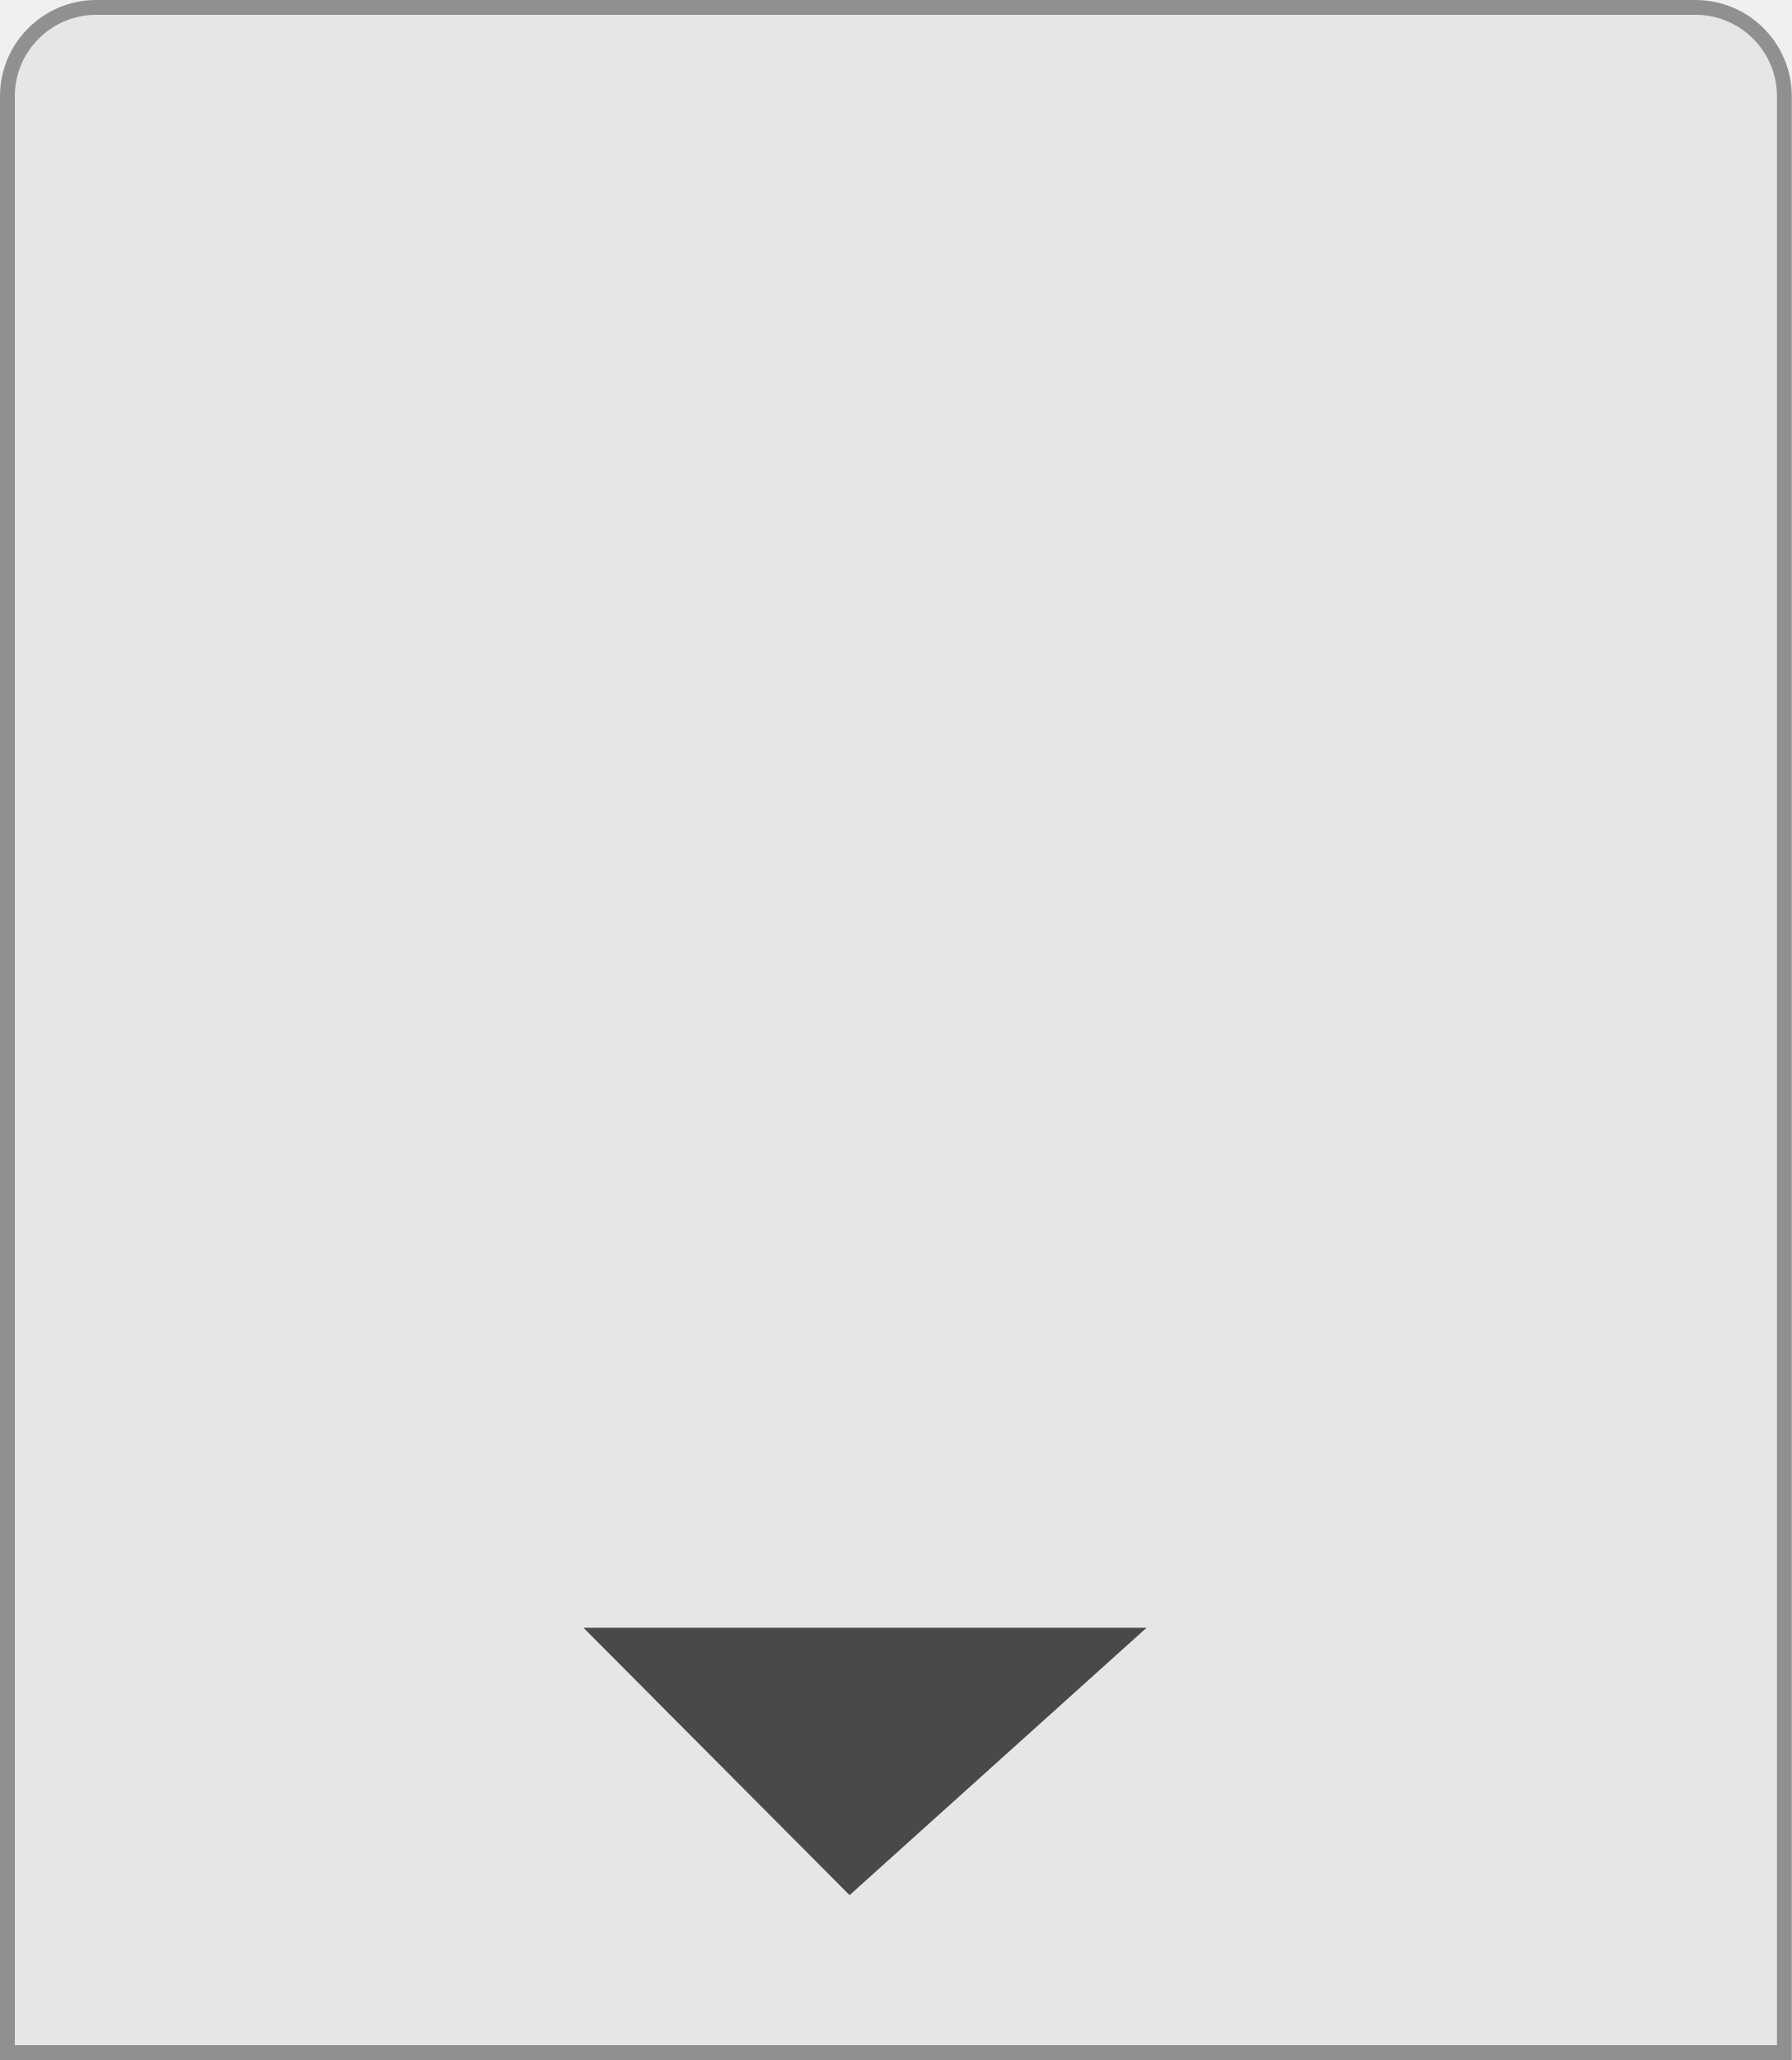
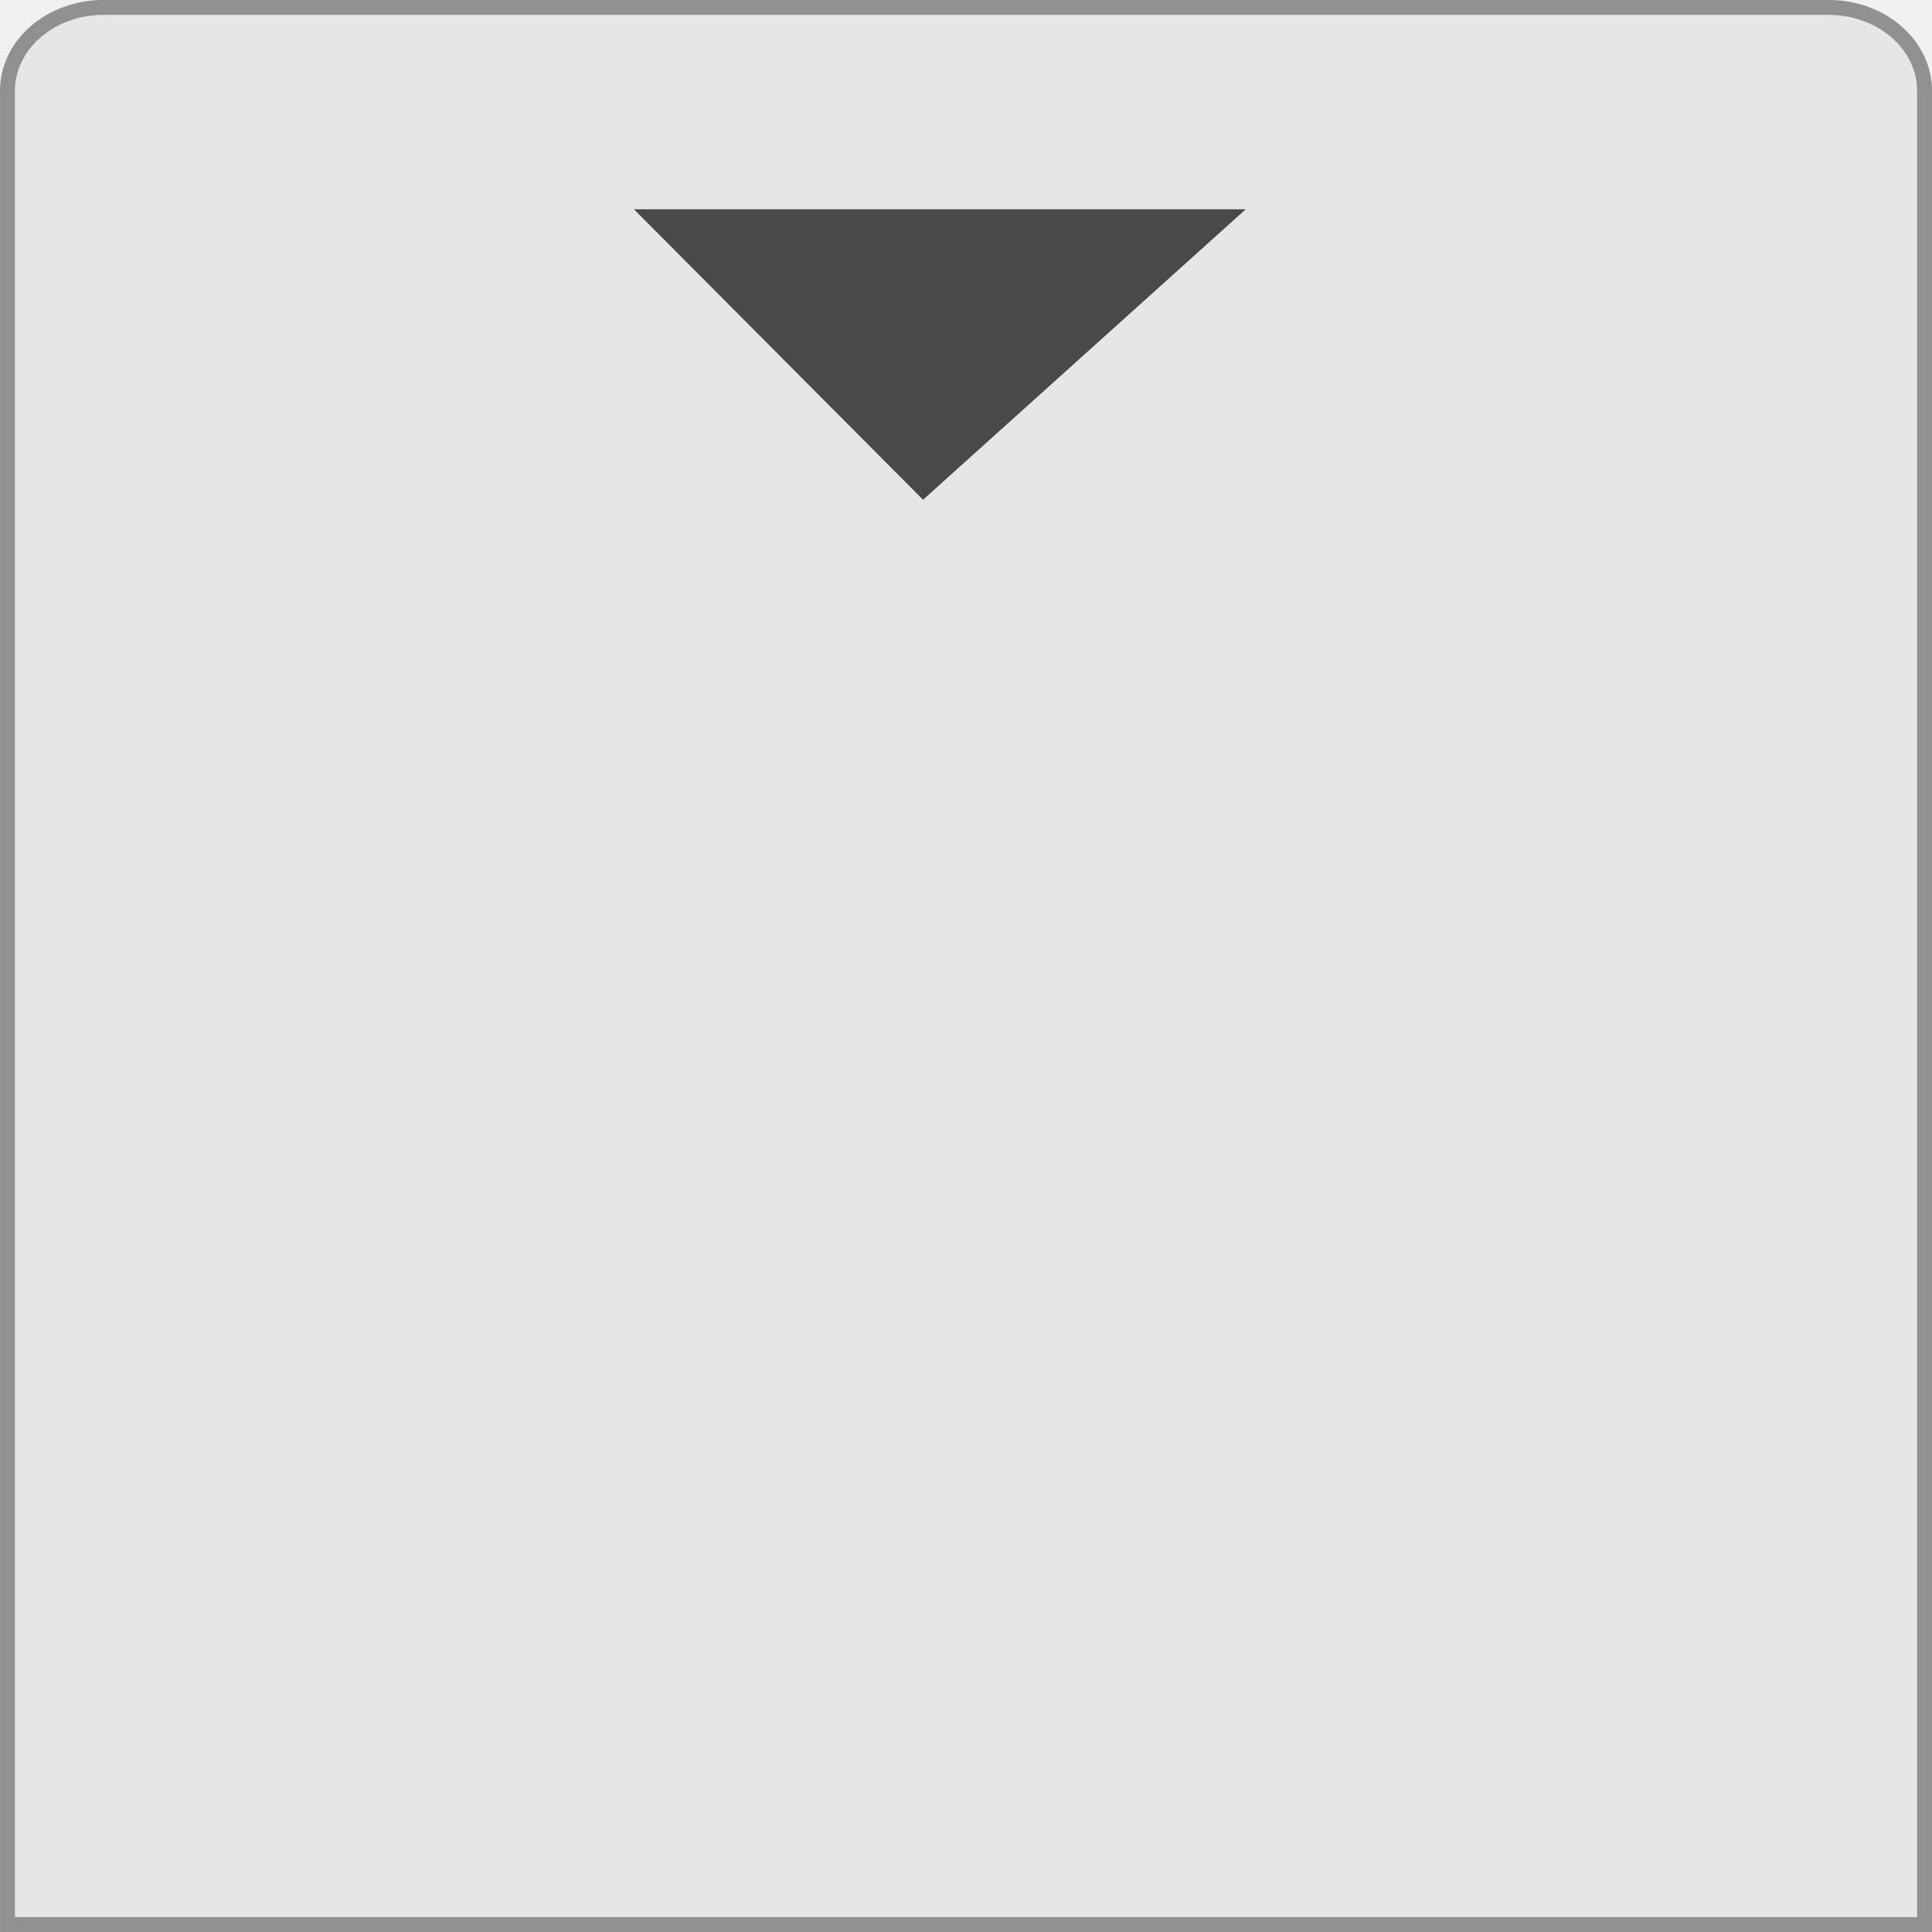
- <svg xmlns="http://www.w3.org/2000/svg" version="1.1" id="bouton-footer-handle-up" x="0px" y="0px" width="60.458" height="69.5" viewBox="363.333 481.375 60.458 69.5" enable-background="new 363.333 481.375 74.667 69.583" xml:space="preserve">
-   <polygon display="none" points="364.25,535.583 436.958,535.583 430.792,551.375 372.042,551.292 " id="polygon7" style="fill:#ffffff;display:none" transform="translate(-7.876,-0.08300018)" />
-   <path d="m 423.541,550.625 h -59.958 v -66 c 0,-1.657 1.343,-3 3,-3 h 53.958 c 1.657,0 3,1.343 3,3 v 66 z" id="path14" style="fill:#e6e6e6;stroke:#919090;stroke-width:0.5" />
-   <polygon points="390.896,536.375 409.896,536.375 399.875,545.396 " id="polygon16" style="fill:#494949" transform="translate(-7.876,-0.08300018)" />
+ <svg xmlns="http://www.w3.org/2000/svg" version="1.1" id="bouton-footer-handle-up" x="0px" y="0px" width="60" height="60" viewBox="363.333 481.375 60 60" enable-background="new 363.333 481.375 74.667 69.583" xml:space="preserve">
+   <defs id="defs8" />
+   <polygon display="none" points="364.25,535.583 436.958,535.583 430.792,551.375 372.042,551.292 " id="polygon7" style="fill:#ffffff;display:none" transform="translate(-7.876001,-9.583001)" />
+   <path d="m 423.102,541.144 h -59.537 v -56.949 c 0,-1.43 1.334,-2.589 2.979,-2.589 h 53.579 c 1.645,0 2.979,1.159 2.979,2.589 v 56.949 z" id="path14" style="fill:#e6e6e6;stroke:#919090;stroke-width:0.463" />
+   <polygon points="409.896,536.375 399.875,545.396 390.896,536.375 " id="polygon16" style="fill:#494949" transform="translate(-7.876001,-48.501)" />
</svg>
